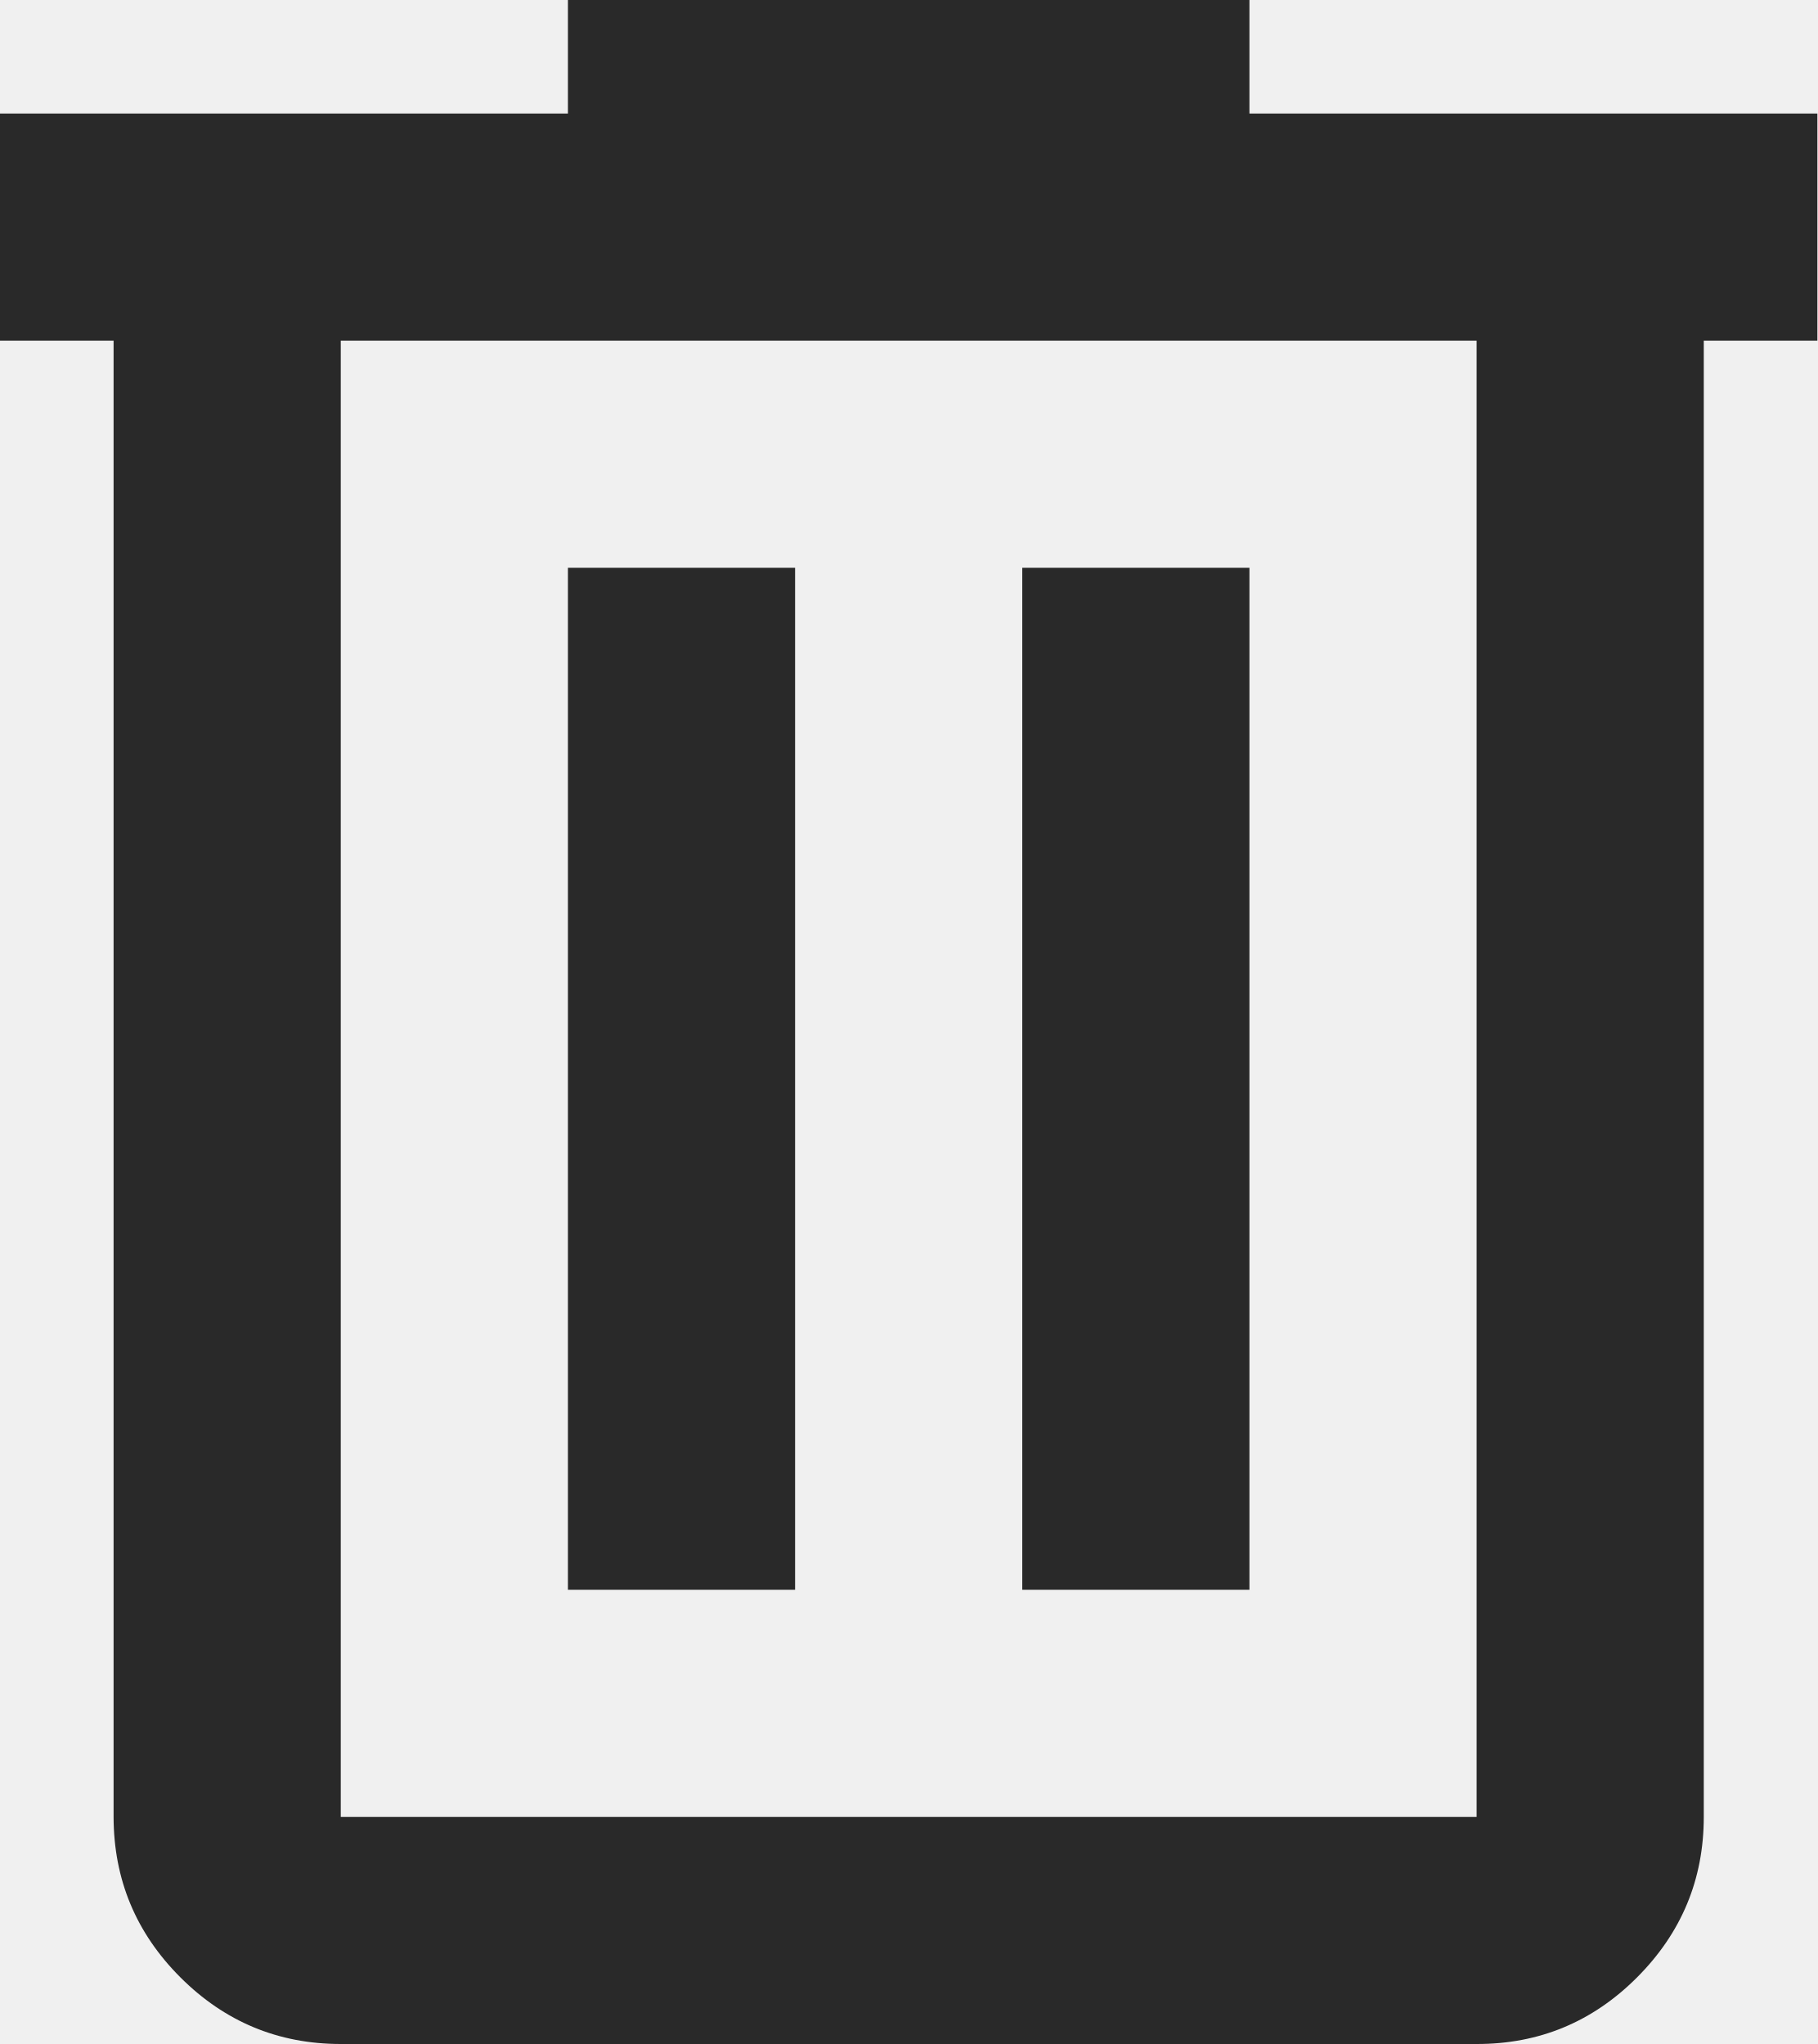
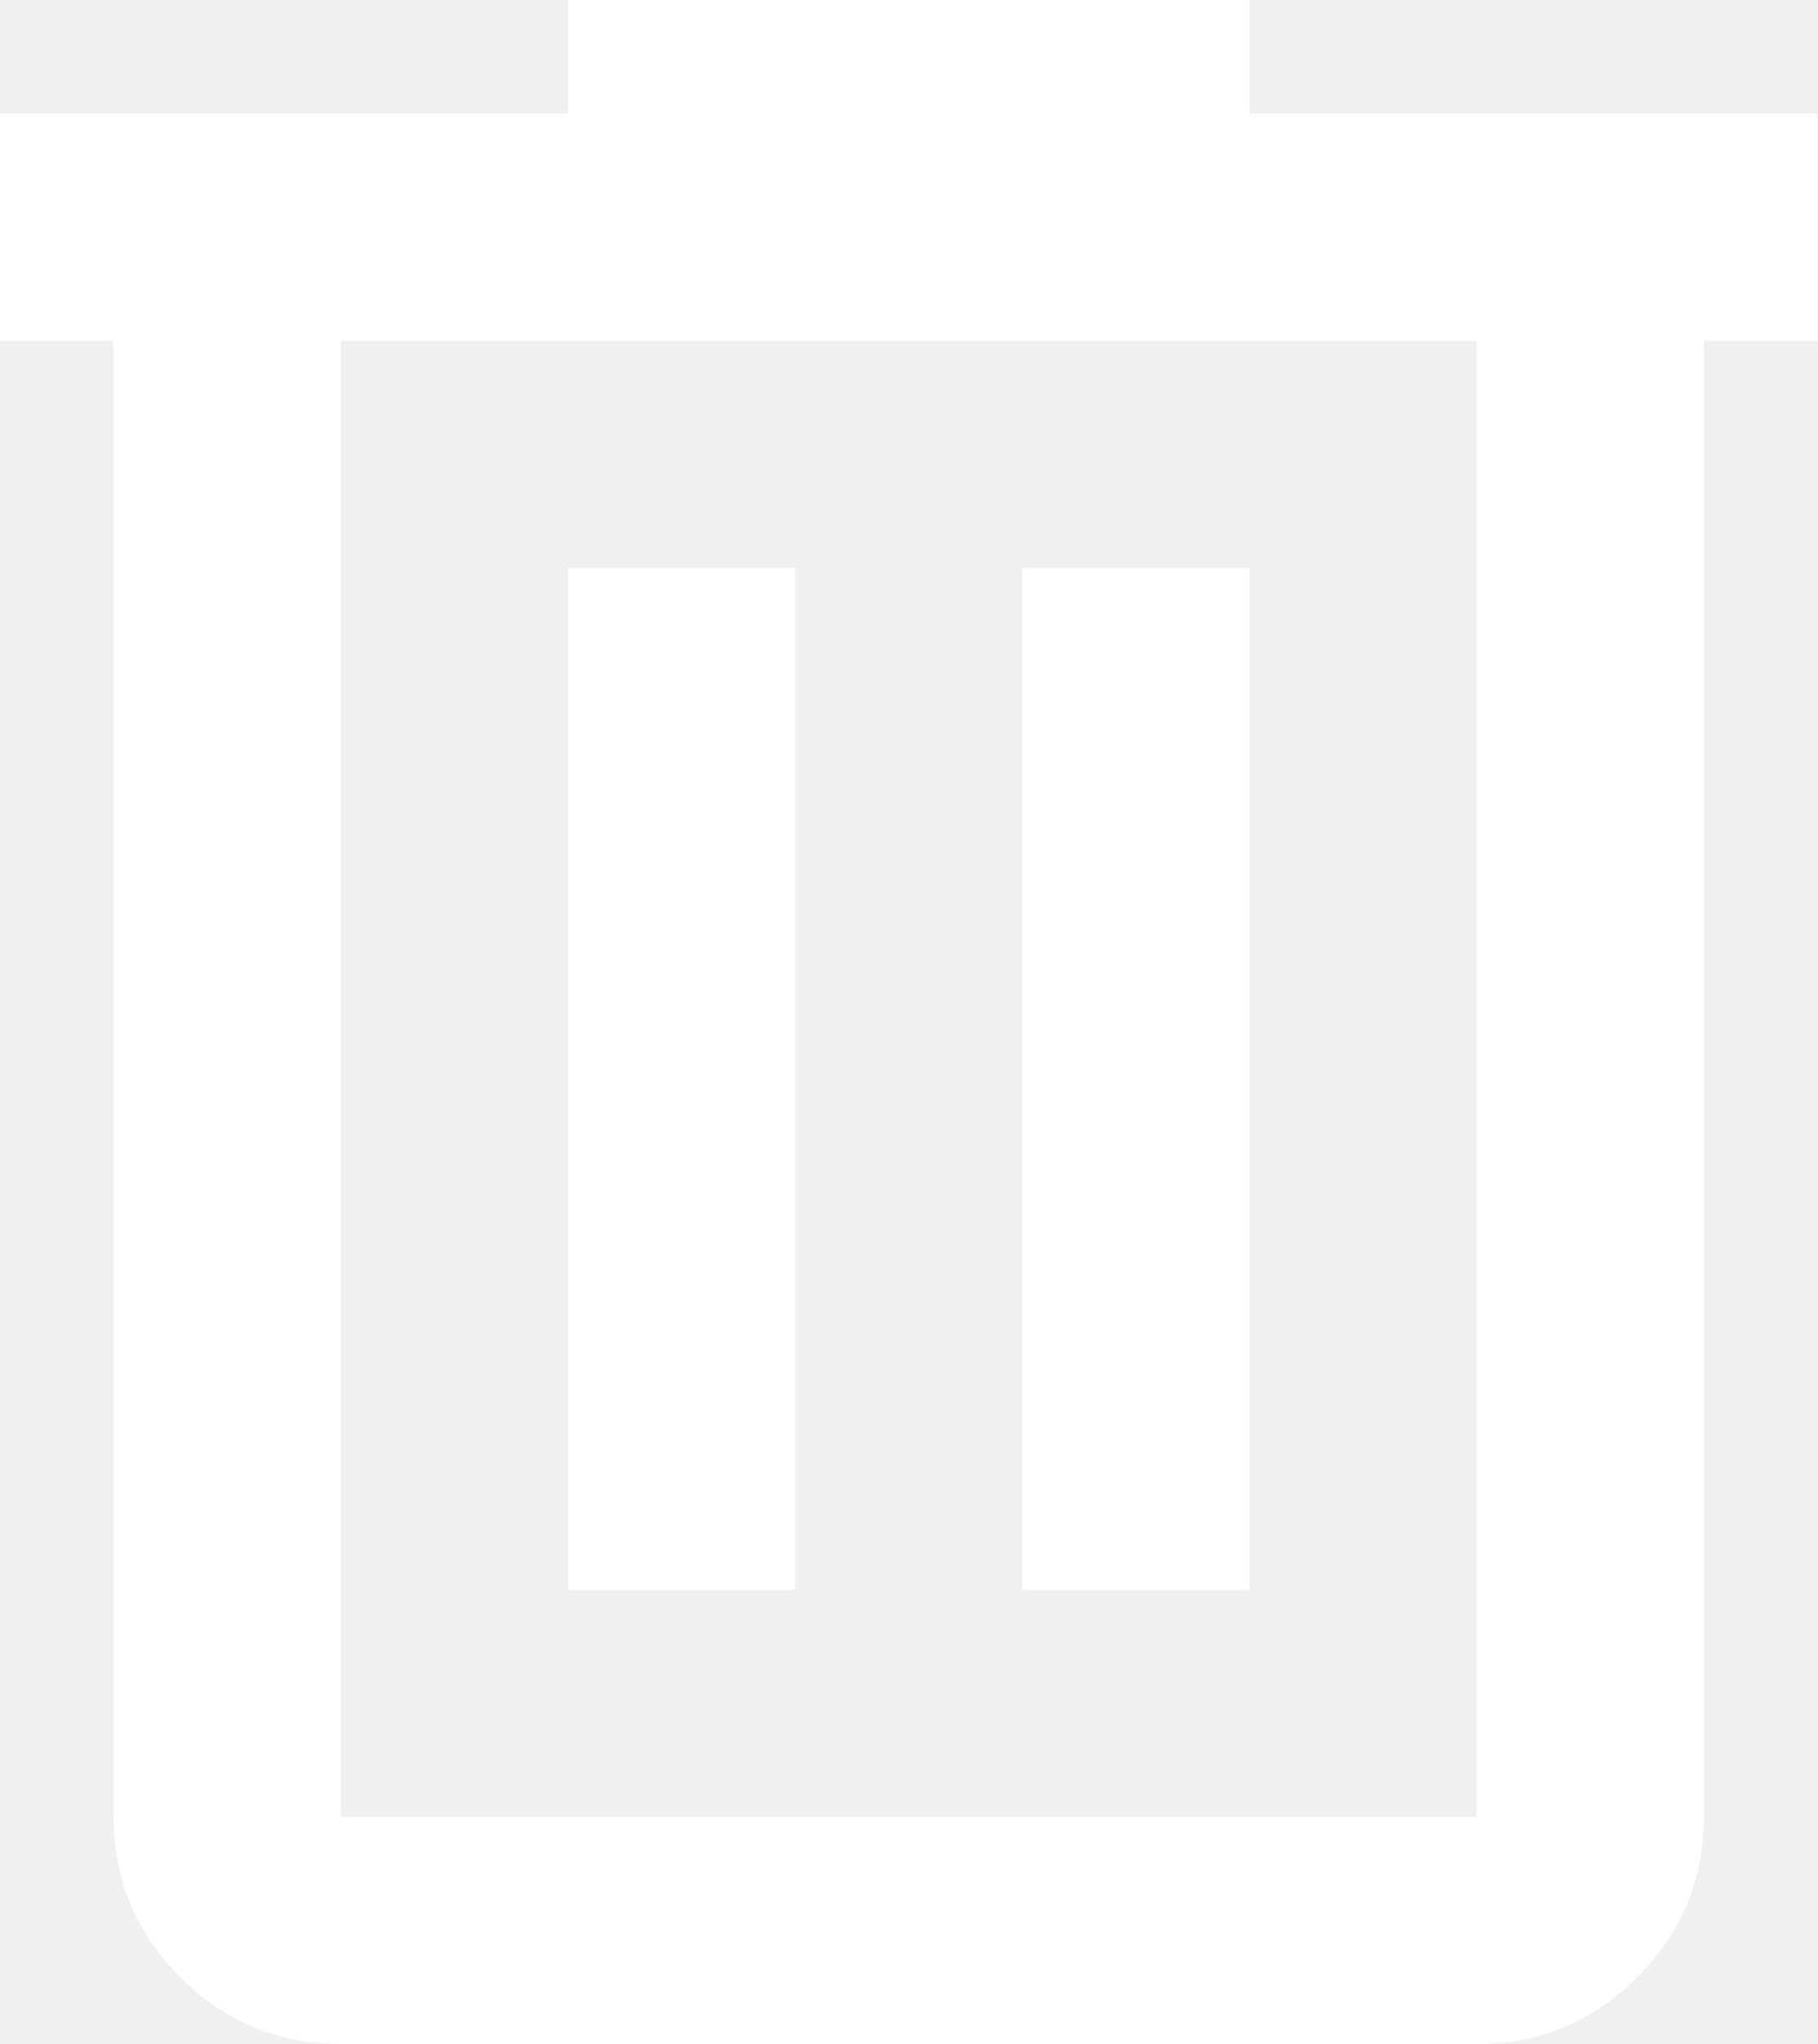
<svg xmlns="http://www.w3.org/2000/svg" width="16" height="18" viewBox="0 0 16 18" fill="none">
-   <path d="M3 18C2.45 18 1.979 17.804 1.588 17.413C1.197 17.022 1.001 16.551 1 16V3H0V1H5V0H11V1H16V3H15V16C15 16.55 14.804 17.021 14.413 17.413C14.022 17.805 13.551 18.001 13 18H3ZM13 3H3V16H13V3ZM5 14H7V5H5V14ZM9 14H11V5H9V14Z" fill="#292929" />
+   <path d="M3 18C2.45 18 1.979 17.804 1.588 17.413C1.197 17.022 1.001 16.551 1 16V3H0V1H5V0H11V1H16V3H15V16C15 16.55 14.804 17.021 14.413 17.413C14.022 17.805 13.551 18.001 13 18H3ZM13 3H3V16H13V3ZM5 14H7V5H5V14ZM9 14H11V5H9V14Z" fill="#fff" />
</svg>
